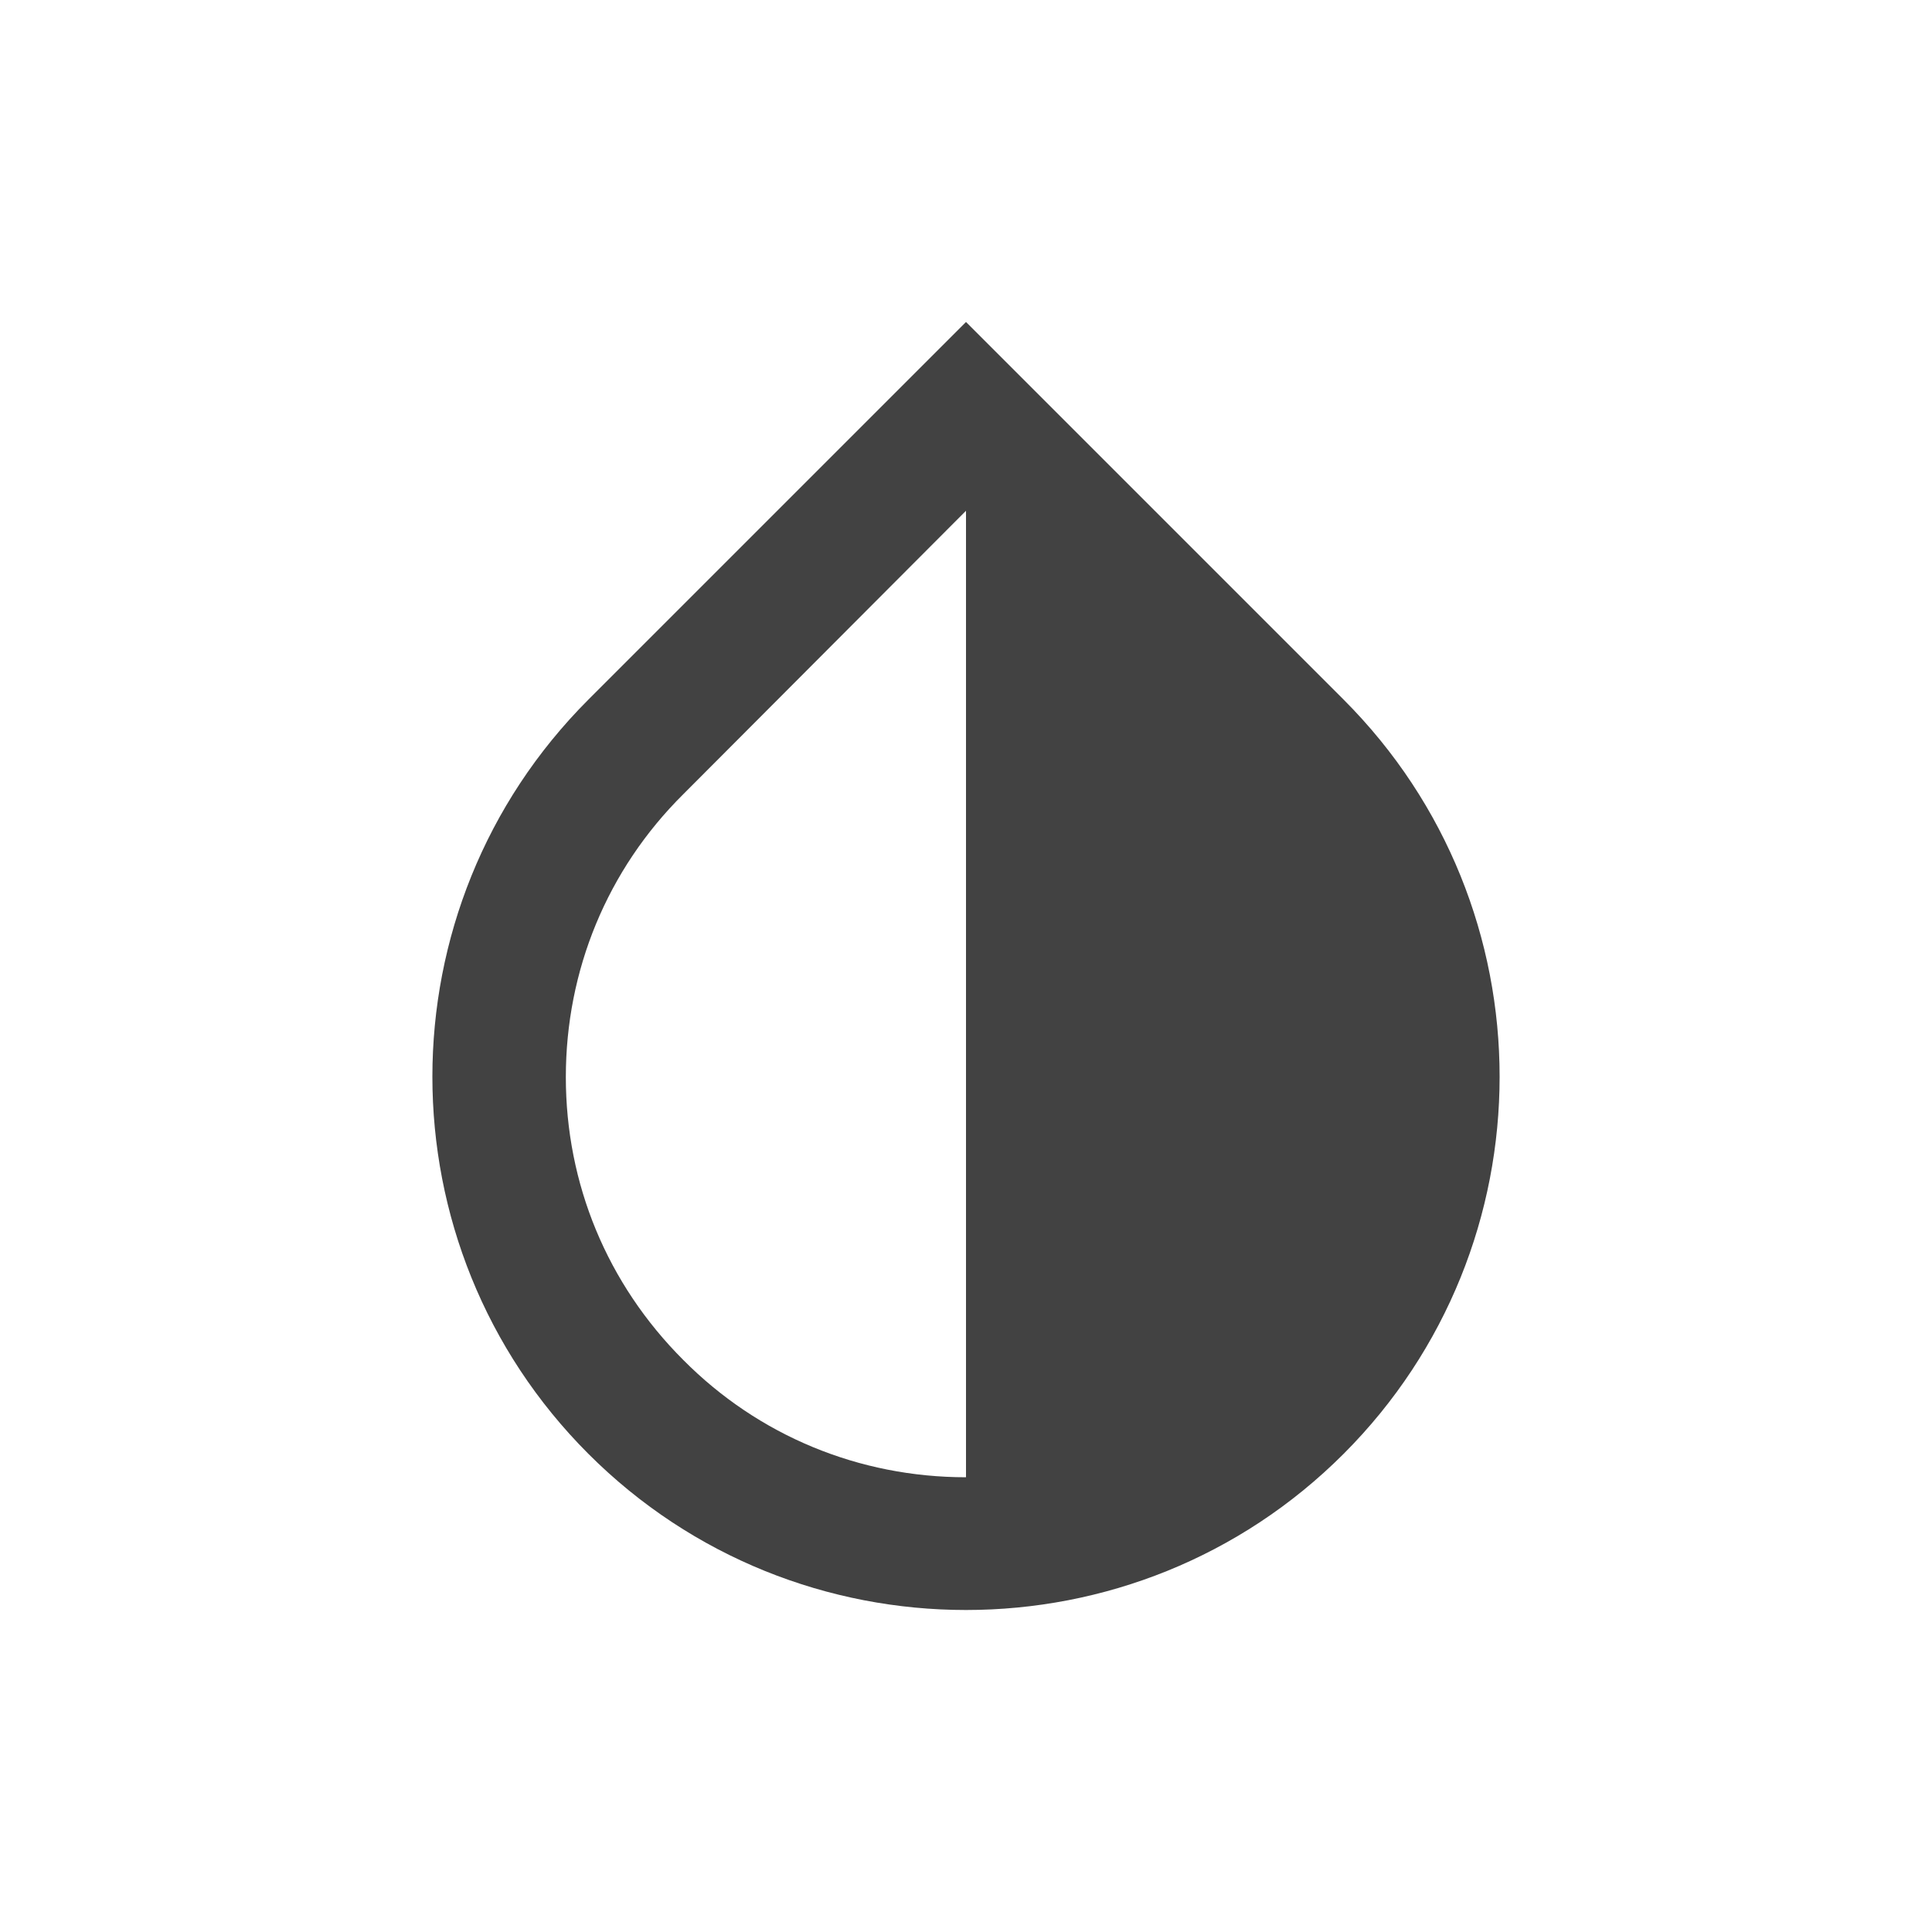
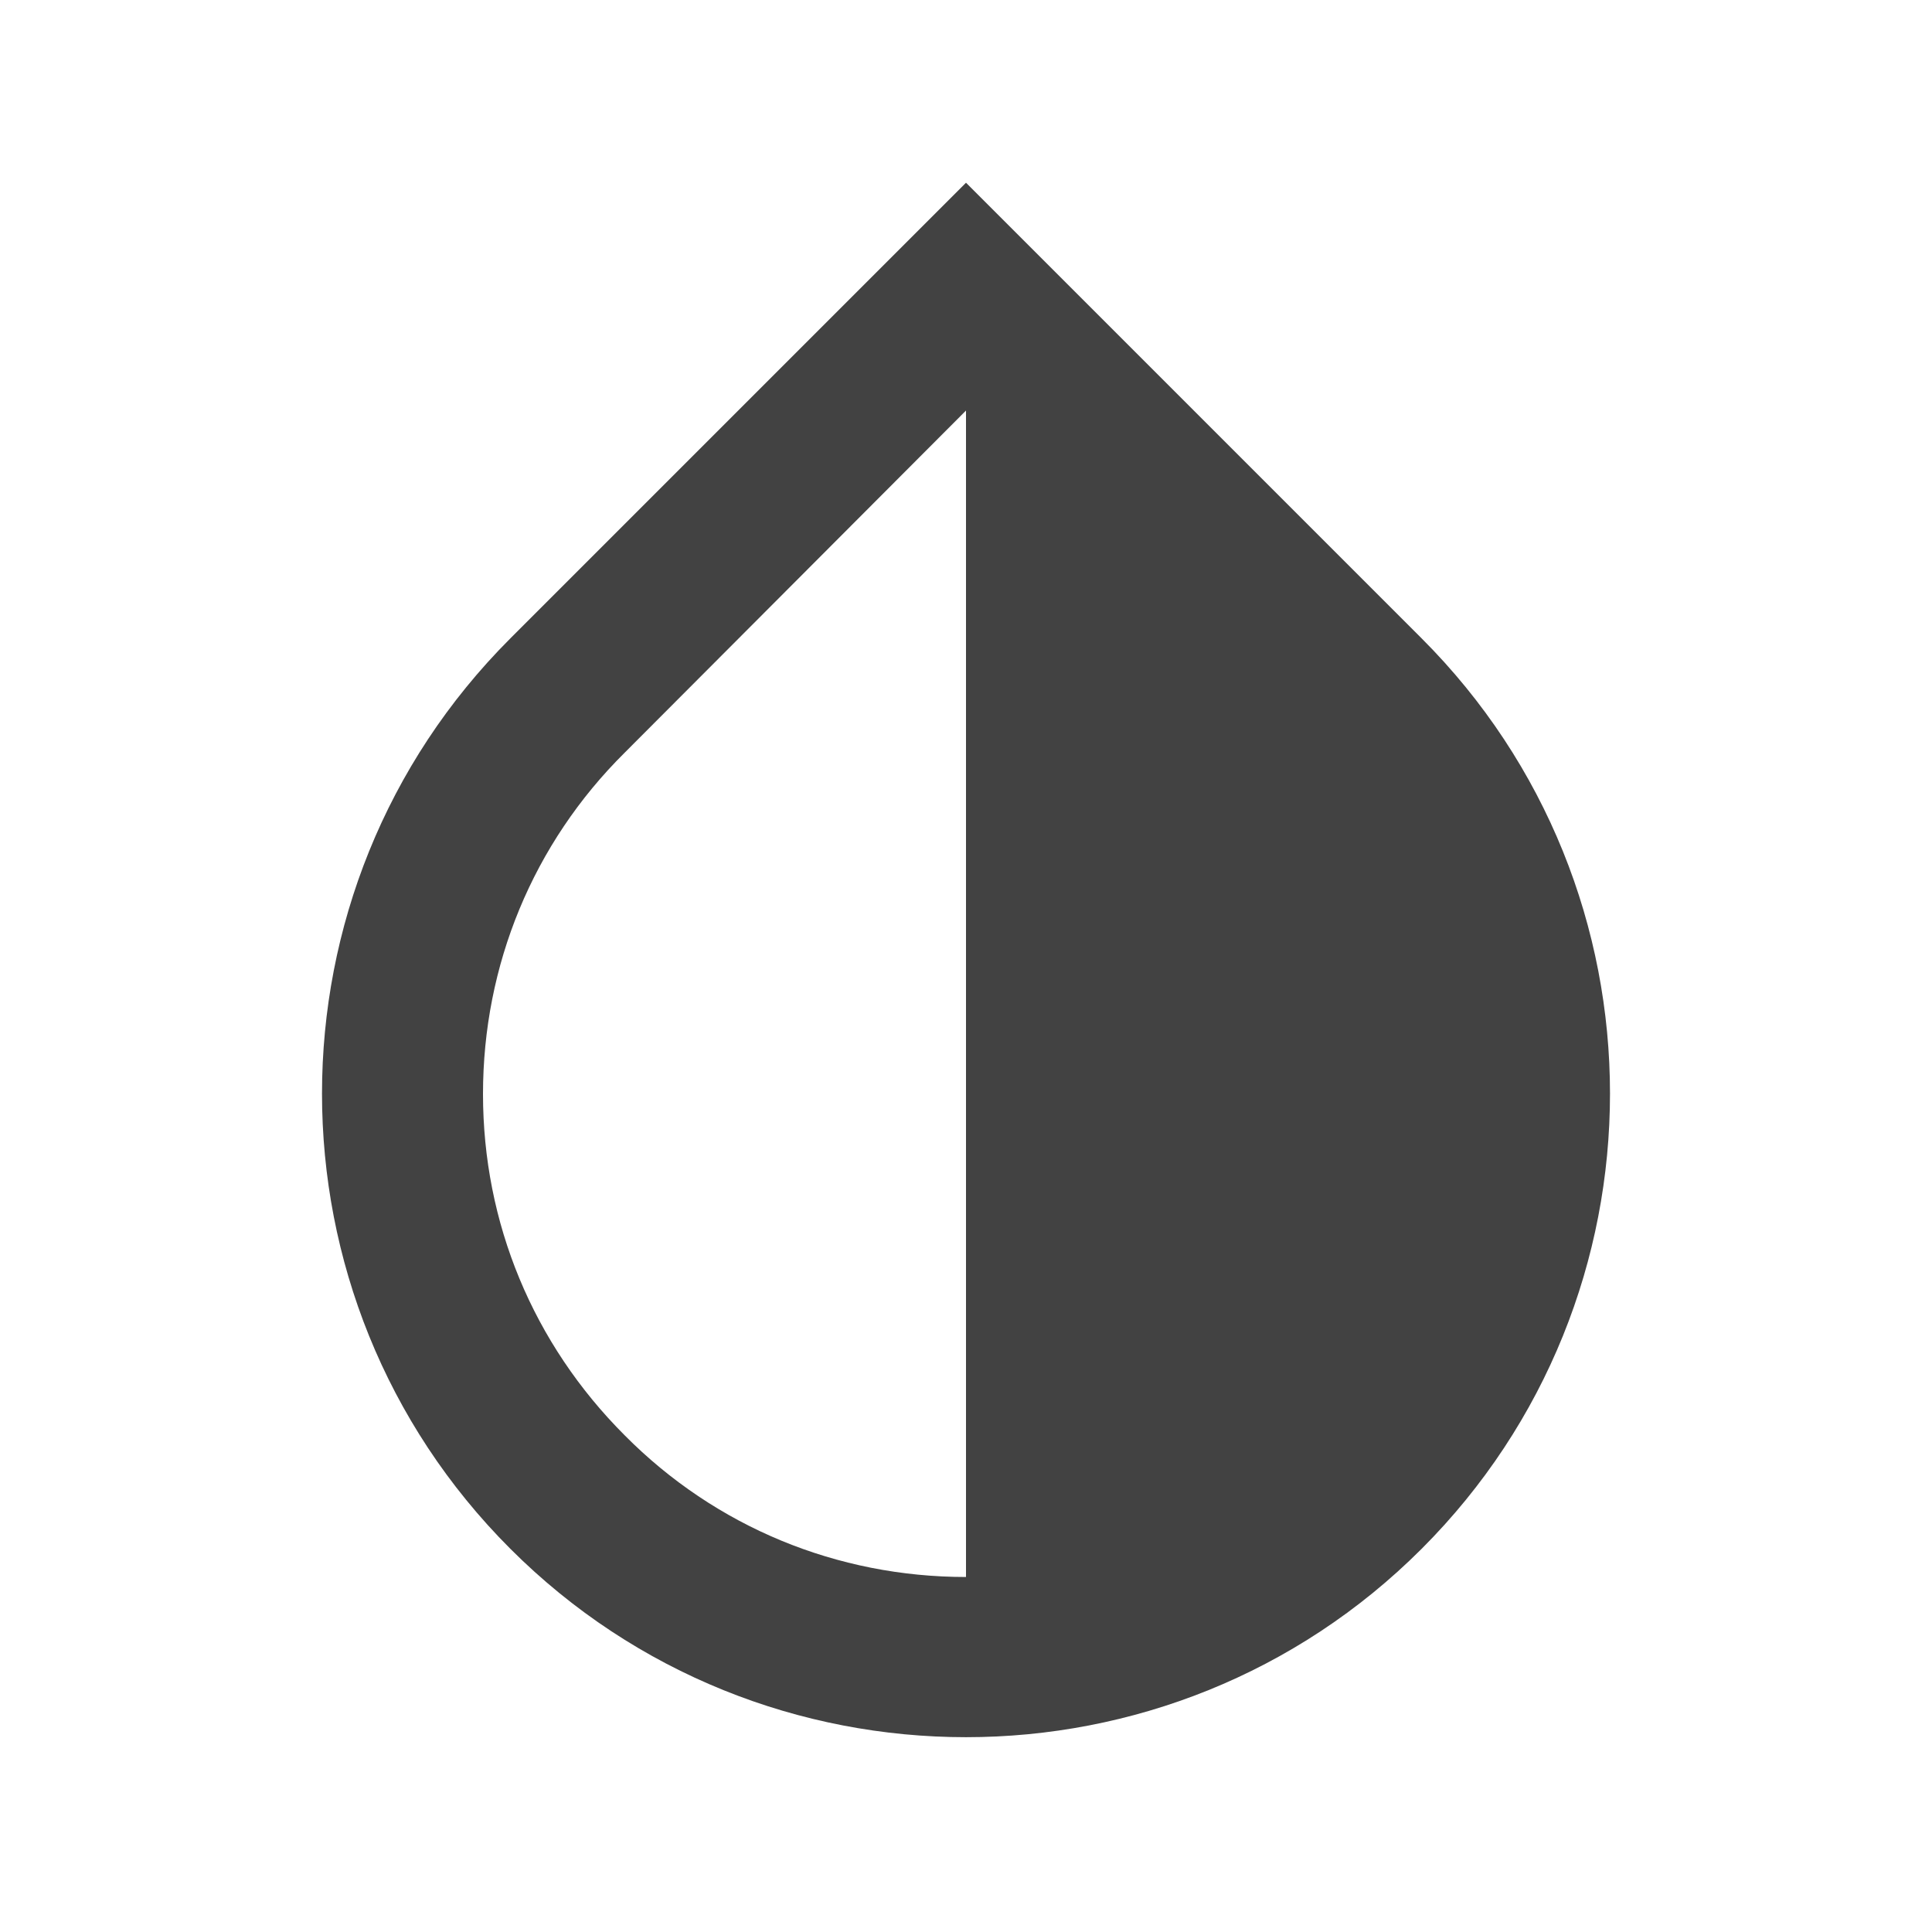
- <svg xmlns="http://www.w3.org/2000/svg" fill="#000000" height="18" viewBox="0 0 24 24" width="18" id="svg4692" version="1.1">
-   <defs id="defs4700" />
-   <path d="M24 0H0v24h24z" fill="none" id="path4694" />
-   <path d="M 16.69,8.69 12,4 7.31,8.69 c -2.585,2.585 -2.585,6.786 0,9.371 C 8.603,19.354 10.301,20 12,20 c 1.699,0 3.397,-0.646 4.69,-1.939 2.585,-2.585 2.585,-6.786 0,-9.371 z M 12,18.351 c -1.326,0 -2.577,-0.514 -3.513,-1.458 -0.945,-0.945 -1.458,-2.187 -1.458,-3.513 0,-1.326 0.514,-2.577 1.458,-3.513 L 12,6.345 12,18.351 Z" id="path4696" style="fill:#424242;fill-opacity:1" />
+ <svg xmlns="http://www.w3.org/2000/svg" fill="#424242" height="24" viewBox="0 0 24 24" width="24">
+   <path d="M17.66 7.93L12 2.27 6.34 7.93c-3.12 3.12-3.12 8.19 0 11.31C7.9 20.8 9.95 21.58 12 21.58c2.05 0 4.1-.78 5.66-2.34 3.12-3.12 3.12-8.19 0-11.31zM12 19.59c-1.6 0-3.11-.62-4.24-1.76C6.62 16.69 6 15.19 6 13.59s.62-3.11 1.76-4.24L12 5.1v14.49z" />
</svg>
